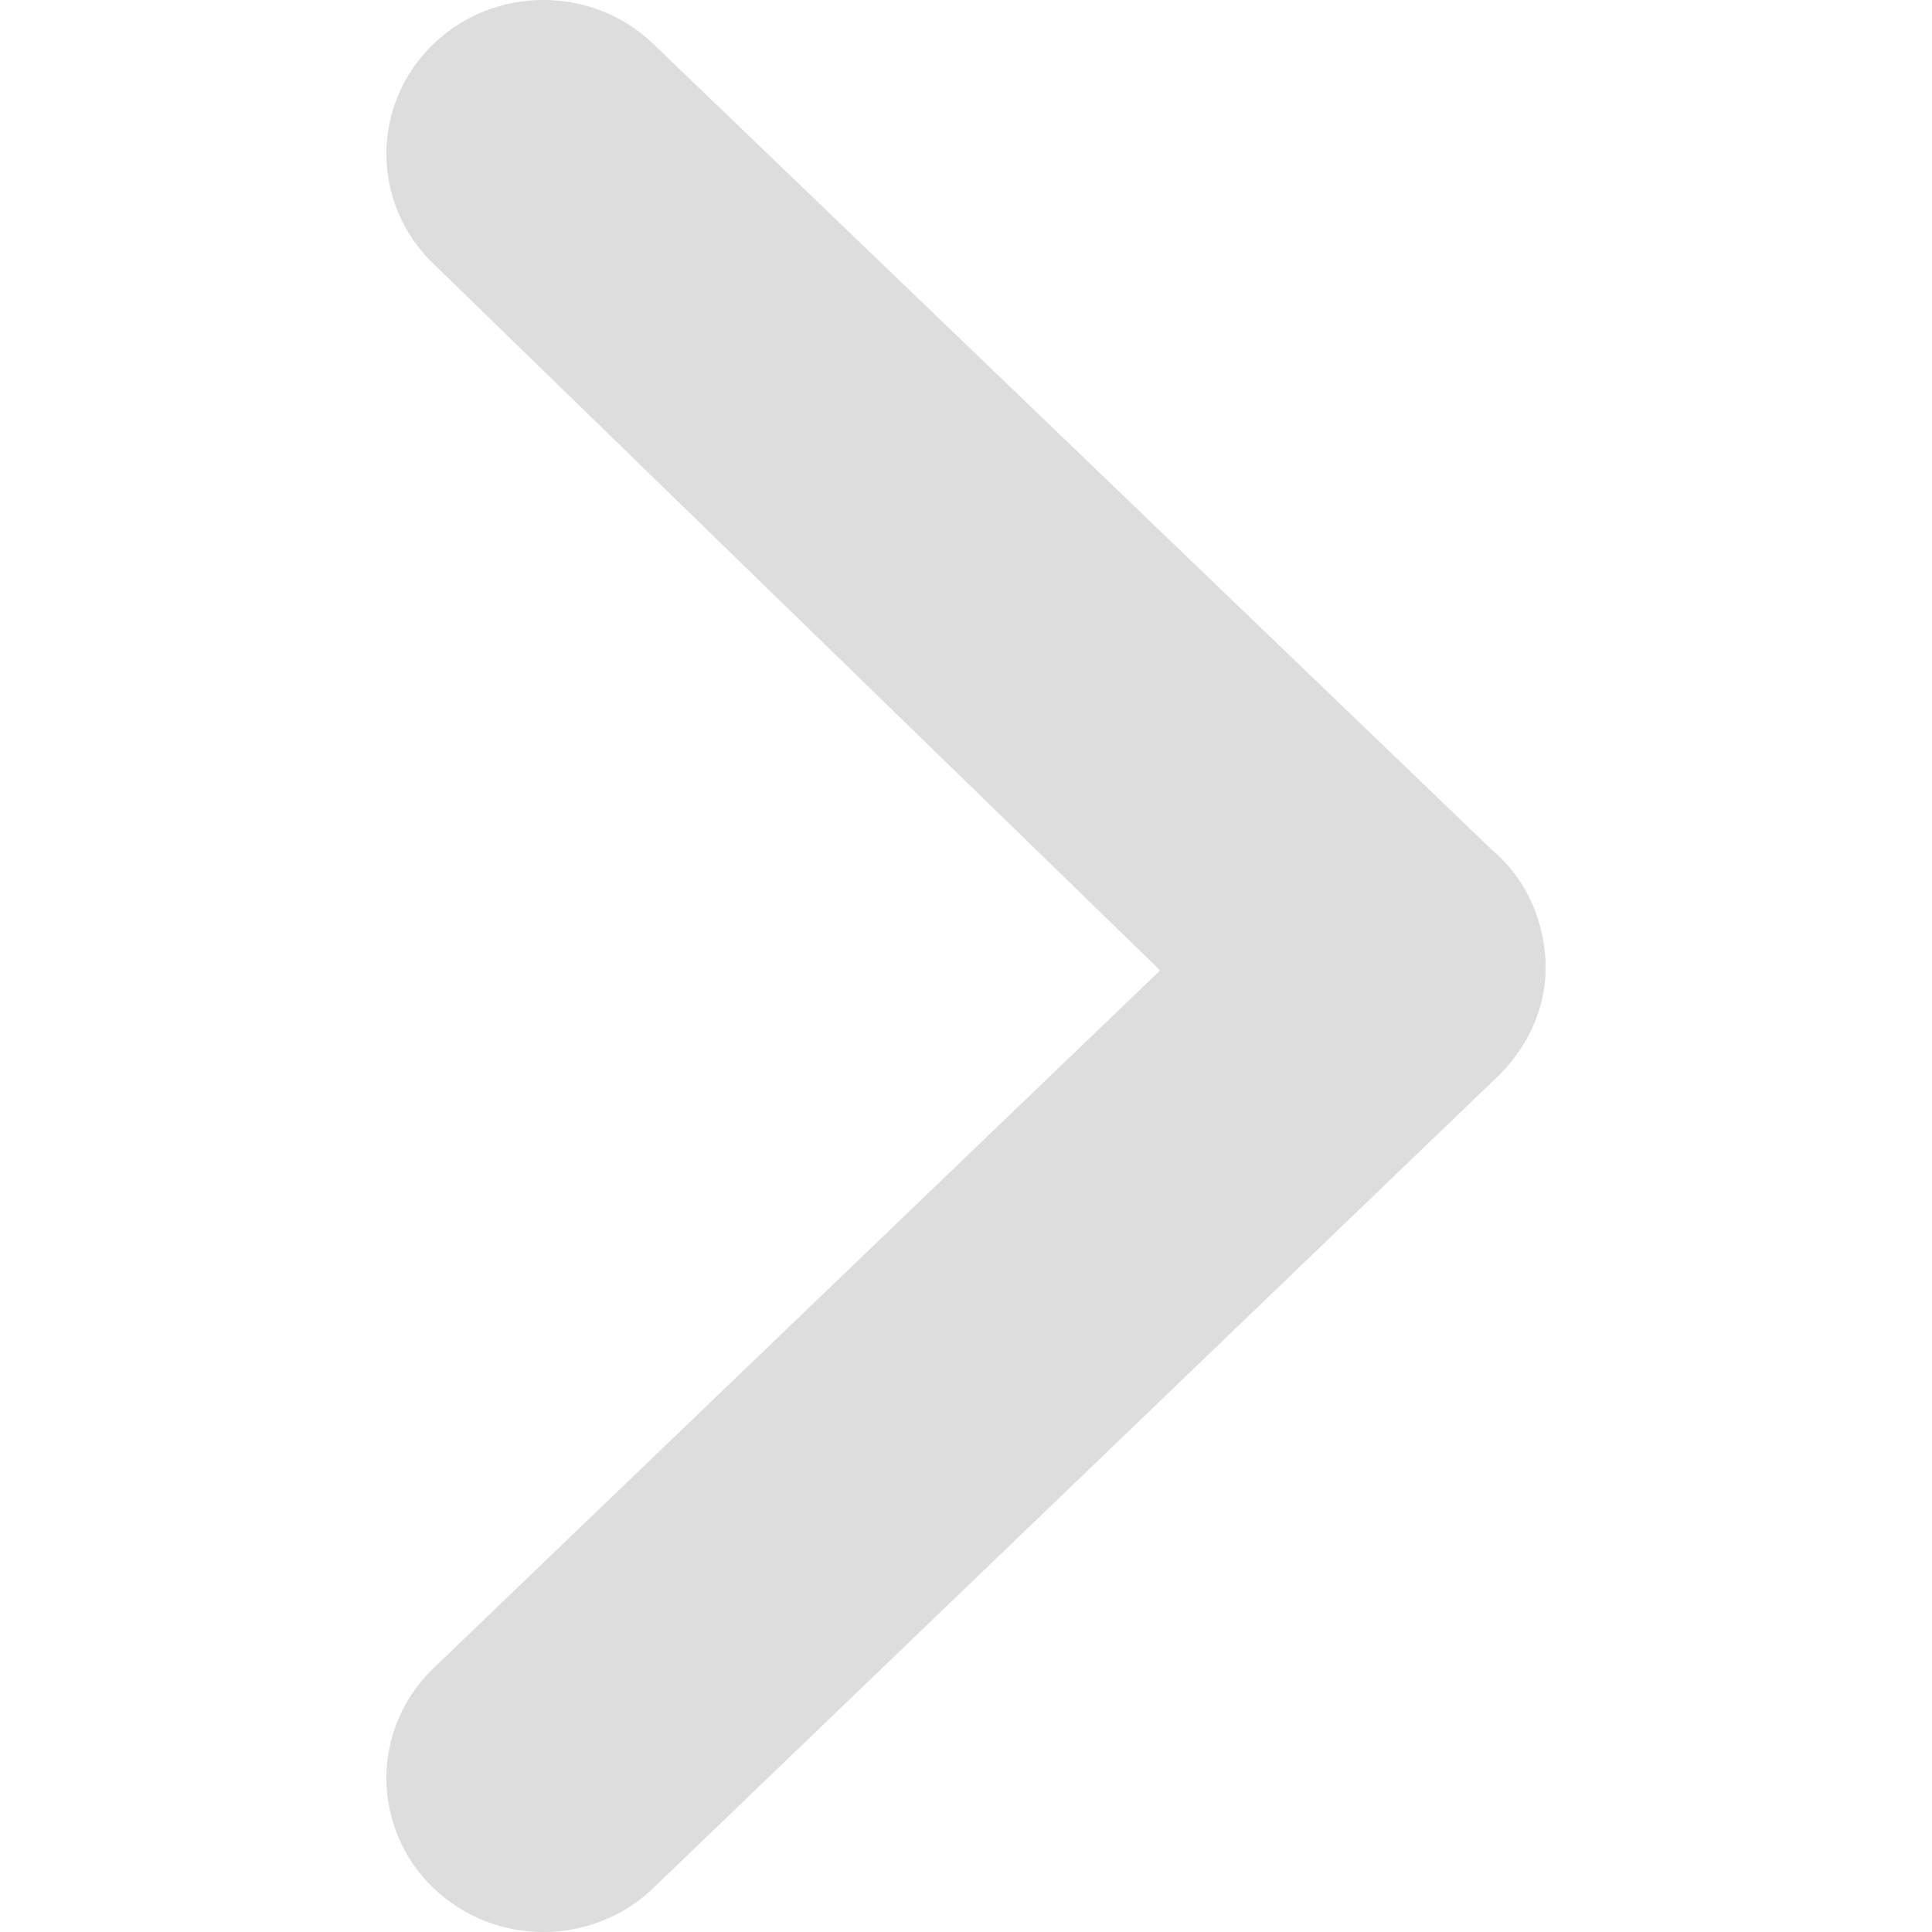
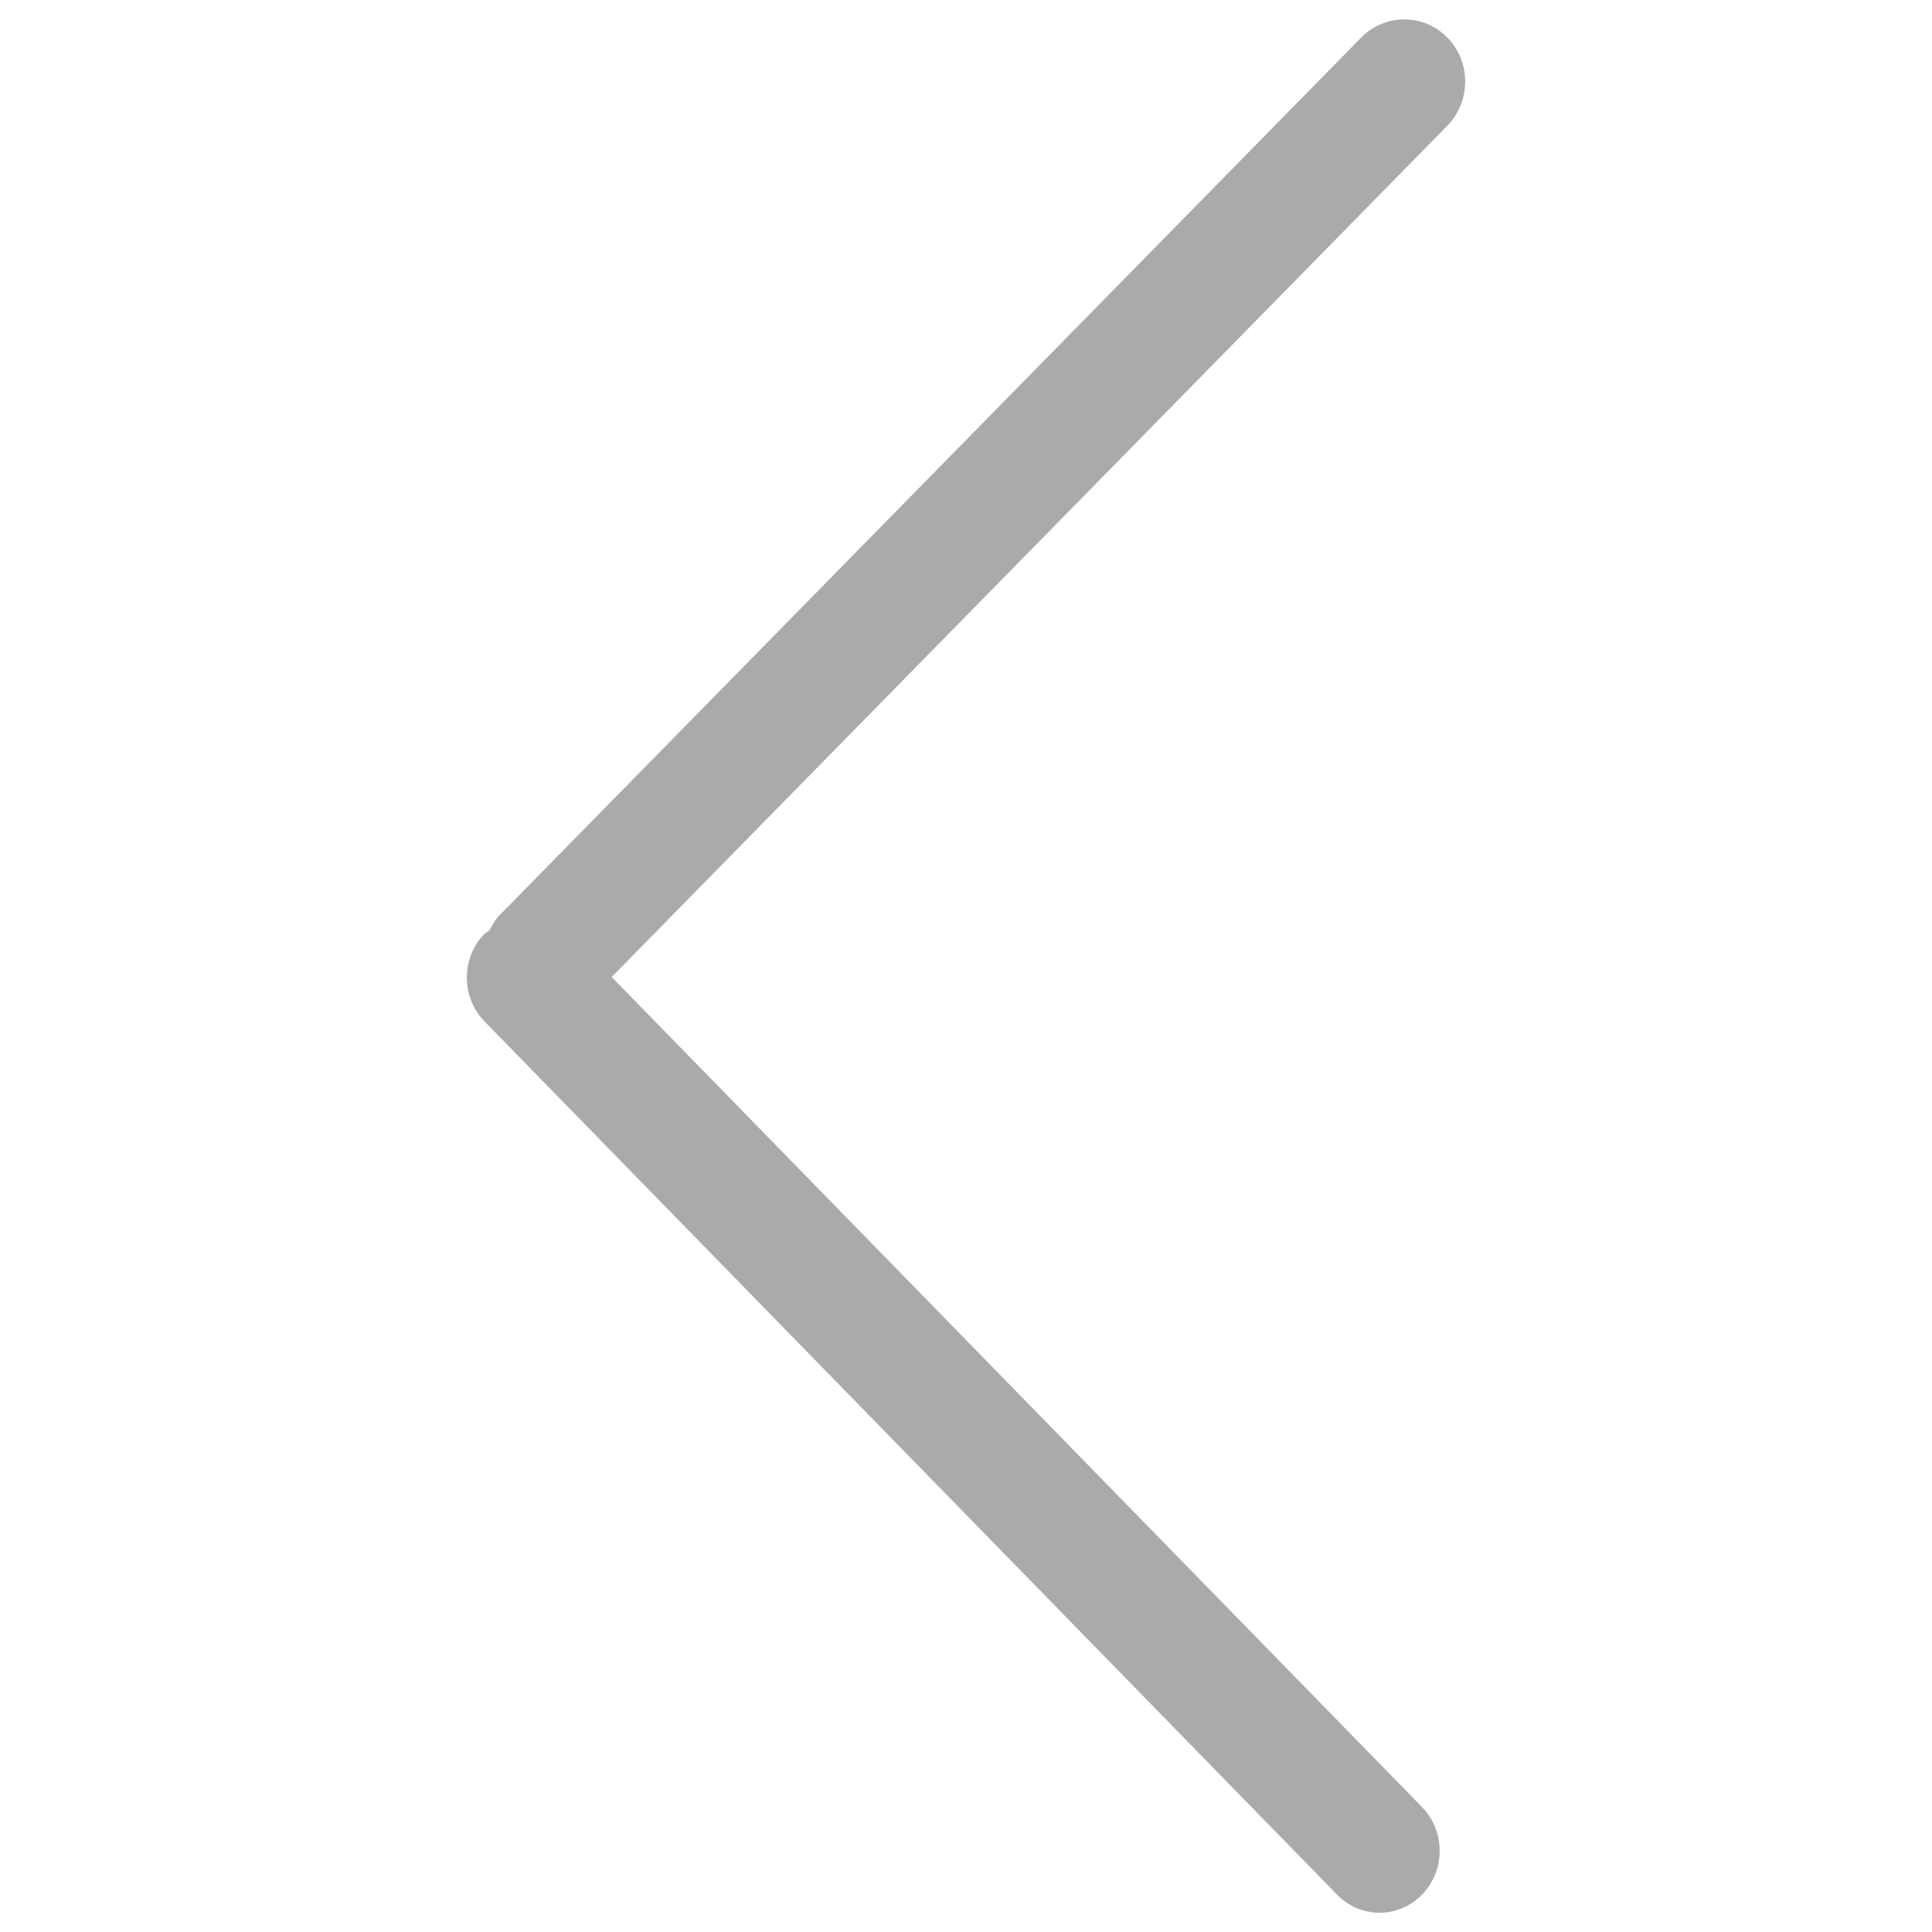
- <svg xmlns="http://www.w3.org/2000/svg" width="25px" height="25px" viewBox="-5 0 25 25" version="1.1">
-   <g id="icons" stroke="none" stroke-width="1" fill="none" fill-rule="evenodd">
-     <g id="ui-gambling-website-lined-icnos-casinoshunter" transform="translate(-1783, -158)" fill="#1C1C1F" fill-rule="nonzero">
-       <g id="1" transform="translate(1350, 120)">
-         <path d="M436.454,38.569 L447.302,48.994 L447.393,49.075 C447.755,49.423 447.968,49.887 448,50.438 L447.998,50.623 C447.968,51.113 447.755,51.577 447.334,51.977 L447.339,51.969 L436.454,62.431 C435.664,63.19 434.399,63.19 433.609,62.431 C432.797,61.65 432.797,60.368 433.609,59.587 L443.012,50.557 L433.609,41.413 C432.797,40.632 432.797,39.35 433.609,38.569 C434.399,37.81 435.664,37.81 436.454,38.569 Z" id="right" fill="#DDDDDD" />
-       </g>
-     </g>
+ <svg xmlns="http://www.w3.org/2000/svg" version="1.1" x="0px" y="0px" viewBox="0 0 1000 1000" enable-background="new 0 0 1000 1000" xml:space="preserve">
+   <g fill="#AAAAAA">
+     <path d="M692.1,980.7L250.8,528.7c-12.2-12.5-12.2-32.8-0.1-45.3c0.8-0.8,1.8-1.1,2.6-1.8c1.4-2.6,2.7-5.2,4.8-7.4L704.6,19.4c12.3-12.5,32.3-12.5,44.6,0.1c12.3,12.6,12.2,33-0.1,45.6L316.6,505.7L736,935.3c12.2,12.5,12.2,32.8,0.1,45.3C724,993.1,704.3,993.2,692.1,980.7L692.1,980.7z" />
  </g>
</svg>
